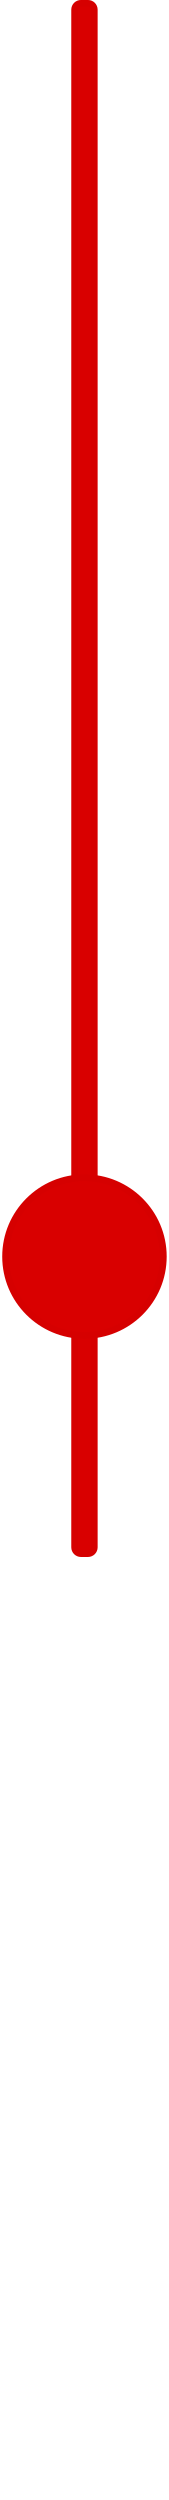
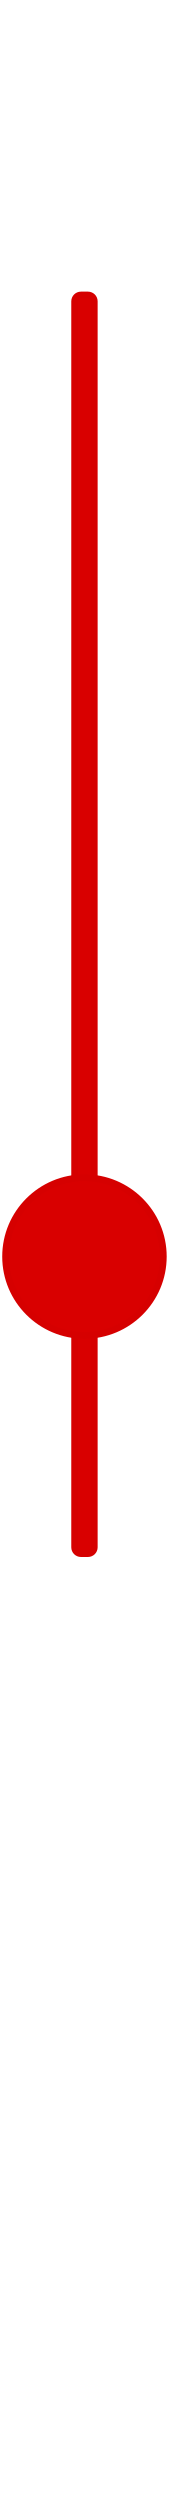
- <svg xmlns="http://www.w3.org/2000/svg" viewBox="0 0 25 370" height="370" width="25" version="1.1" id="svg3422">
+ <svg xmlns="http://www.w3.org/2000/svg" id="svg3422" version="1.1" width="25" height="370" viewBox="0 0 25 370">
  <defs id="defs3426" />
-   <rect ry="0.932" y="0.497" x="11.048" height="229.438" width="2.902" id="rect3432" style="fill:#d90000;fill-rule:evenodd;stroke:#d60000;stroke-width:1px;stroke-linecap:butt;stroke-linejoin:miter;stroke-opacity:1;fill-opacity:1;" />
-   <circle r="11.67" cy="185.973" cx="12.499" id="path3434" style="fill:#d90000;fill-rule:evenodd;stroke:#d60000;stroke-width:1px;stroke-linecap:butt;stroke-linejoin:miter;stroke-opacity:1;fill-opacity:1;" />
+   <rect style="opacity:1;fill:#d90000;fill-opacity:1;fill-rule:evenodd;stroke:#d60000;stroke-width:1px;stroke-linecap:butt;stroke-linejoin:miter;stroke-opacity:1" id="rect3432" width="2.902" height="186.274" x="11.048" y="43.661" ry="0.932" />
+   <circle style="fill:#d90000;fill-rule:evenodd;stroke:#d60000;stroke-width:1px;stroke-linecap:butt;stroke-linejoin:miter;stroke-opacity:1;fill-opacity:1;" id="path3434" cx="12.499" cy="185.973" r="11.67" />
</svg>
